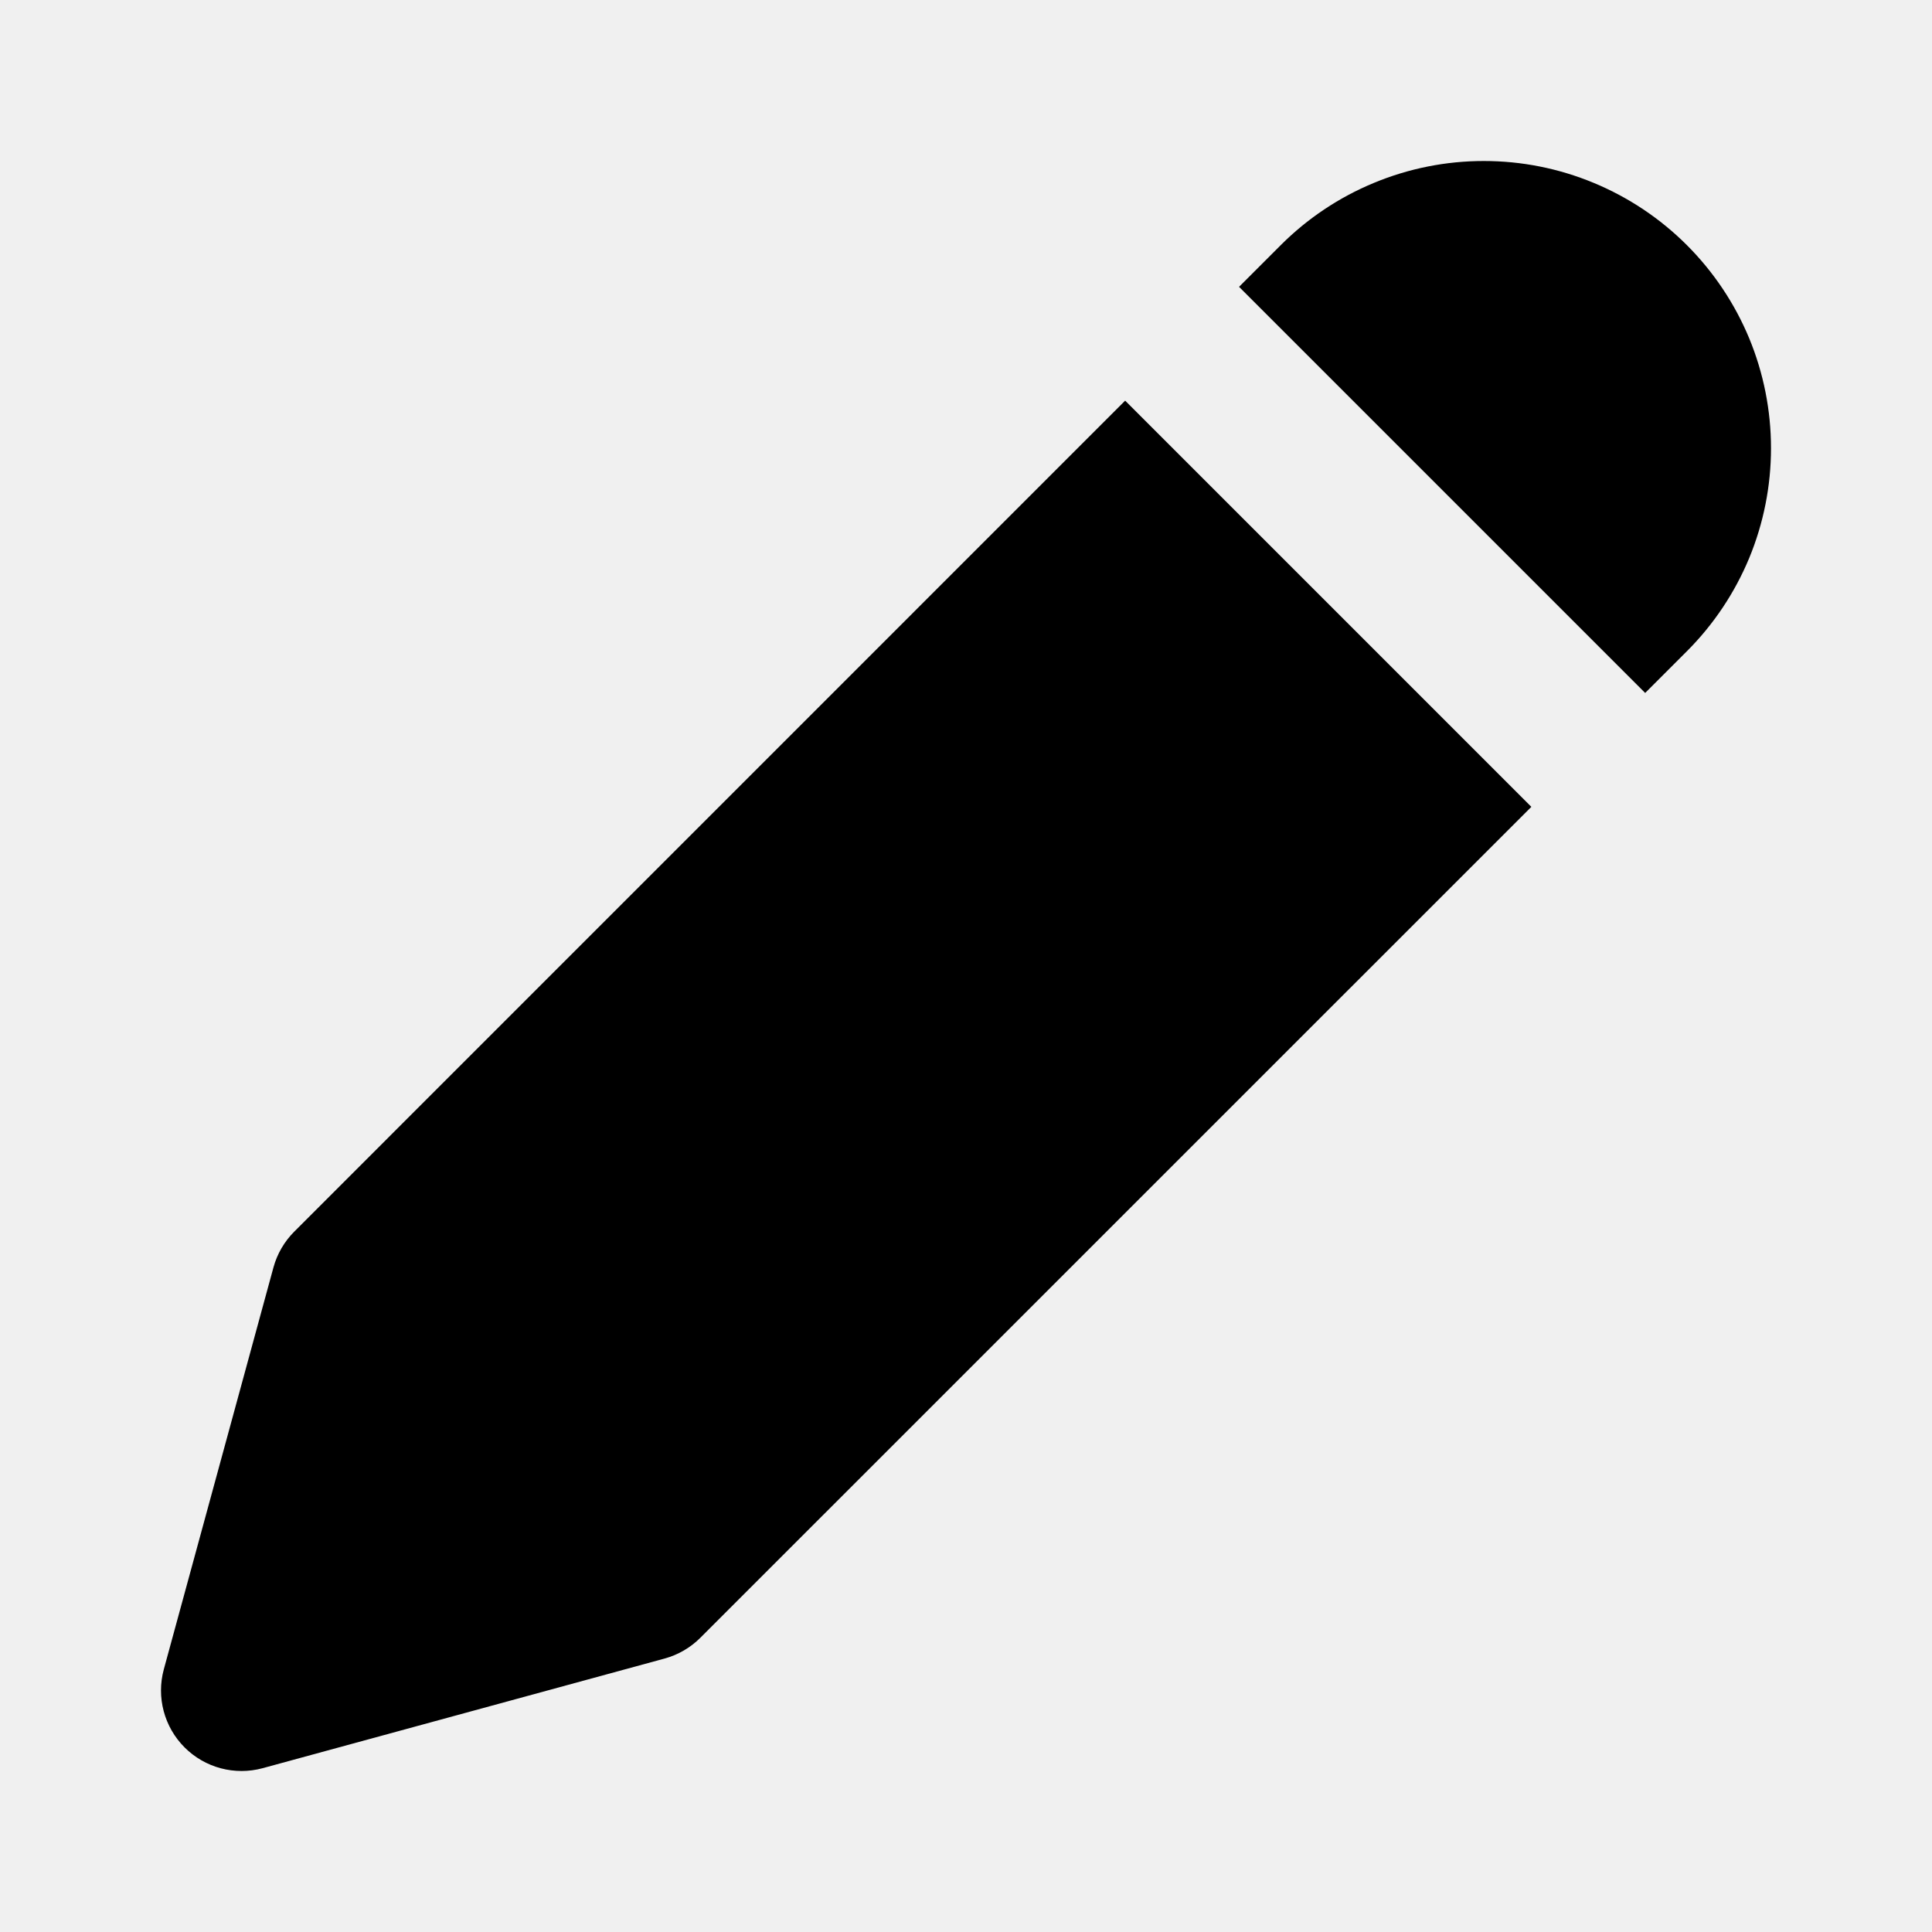
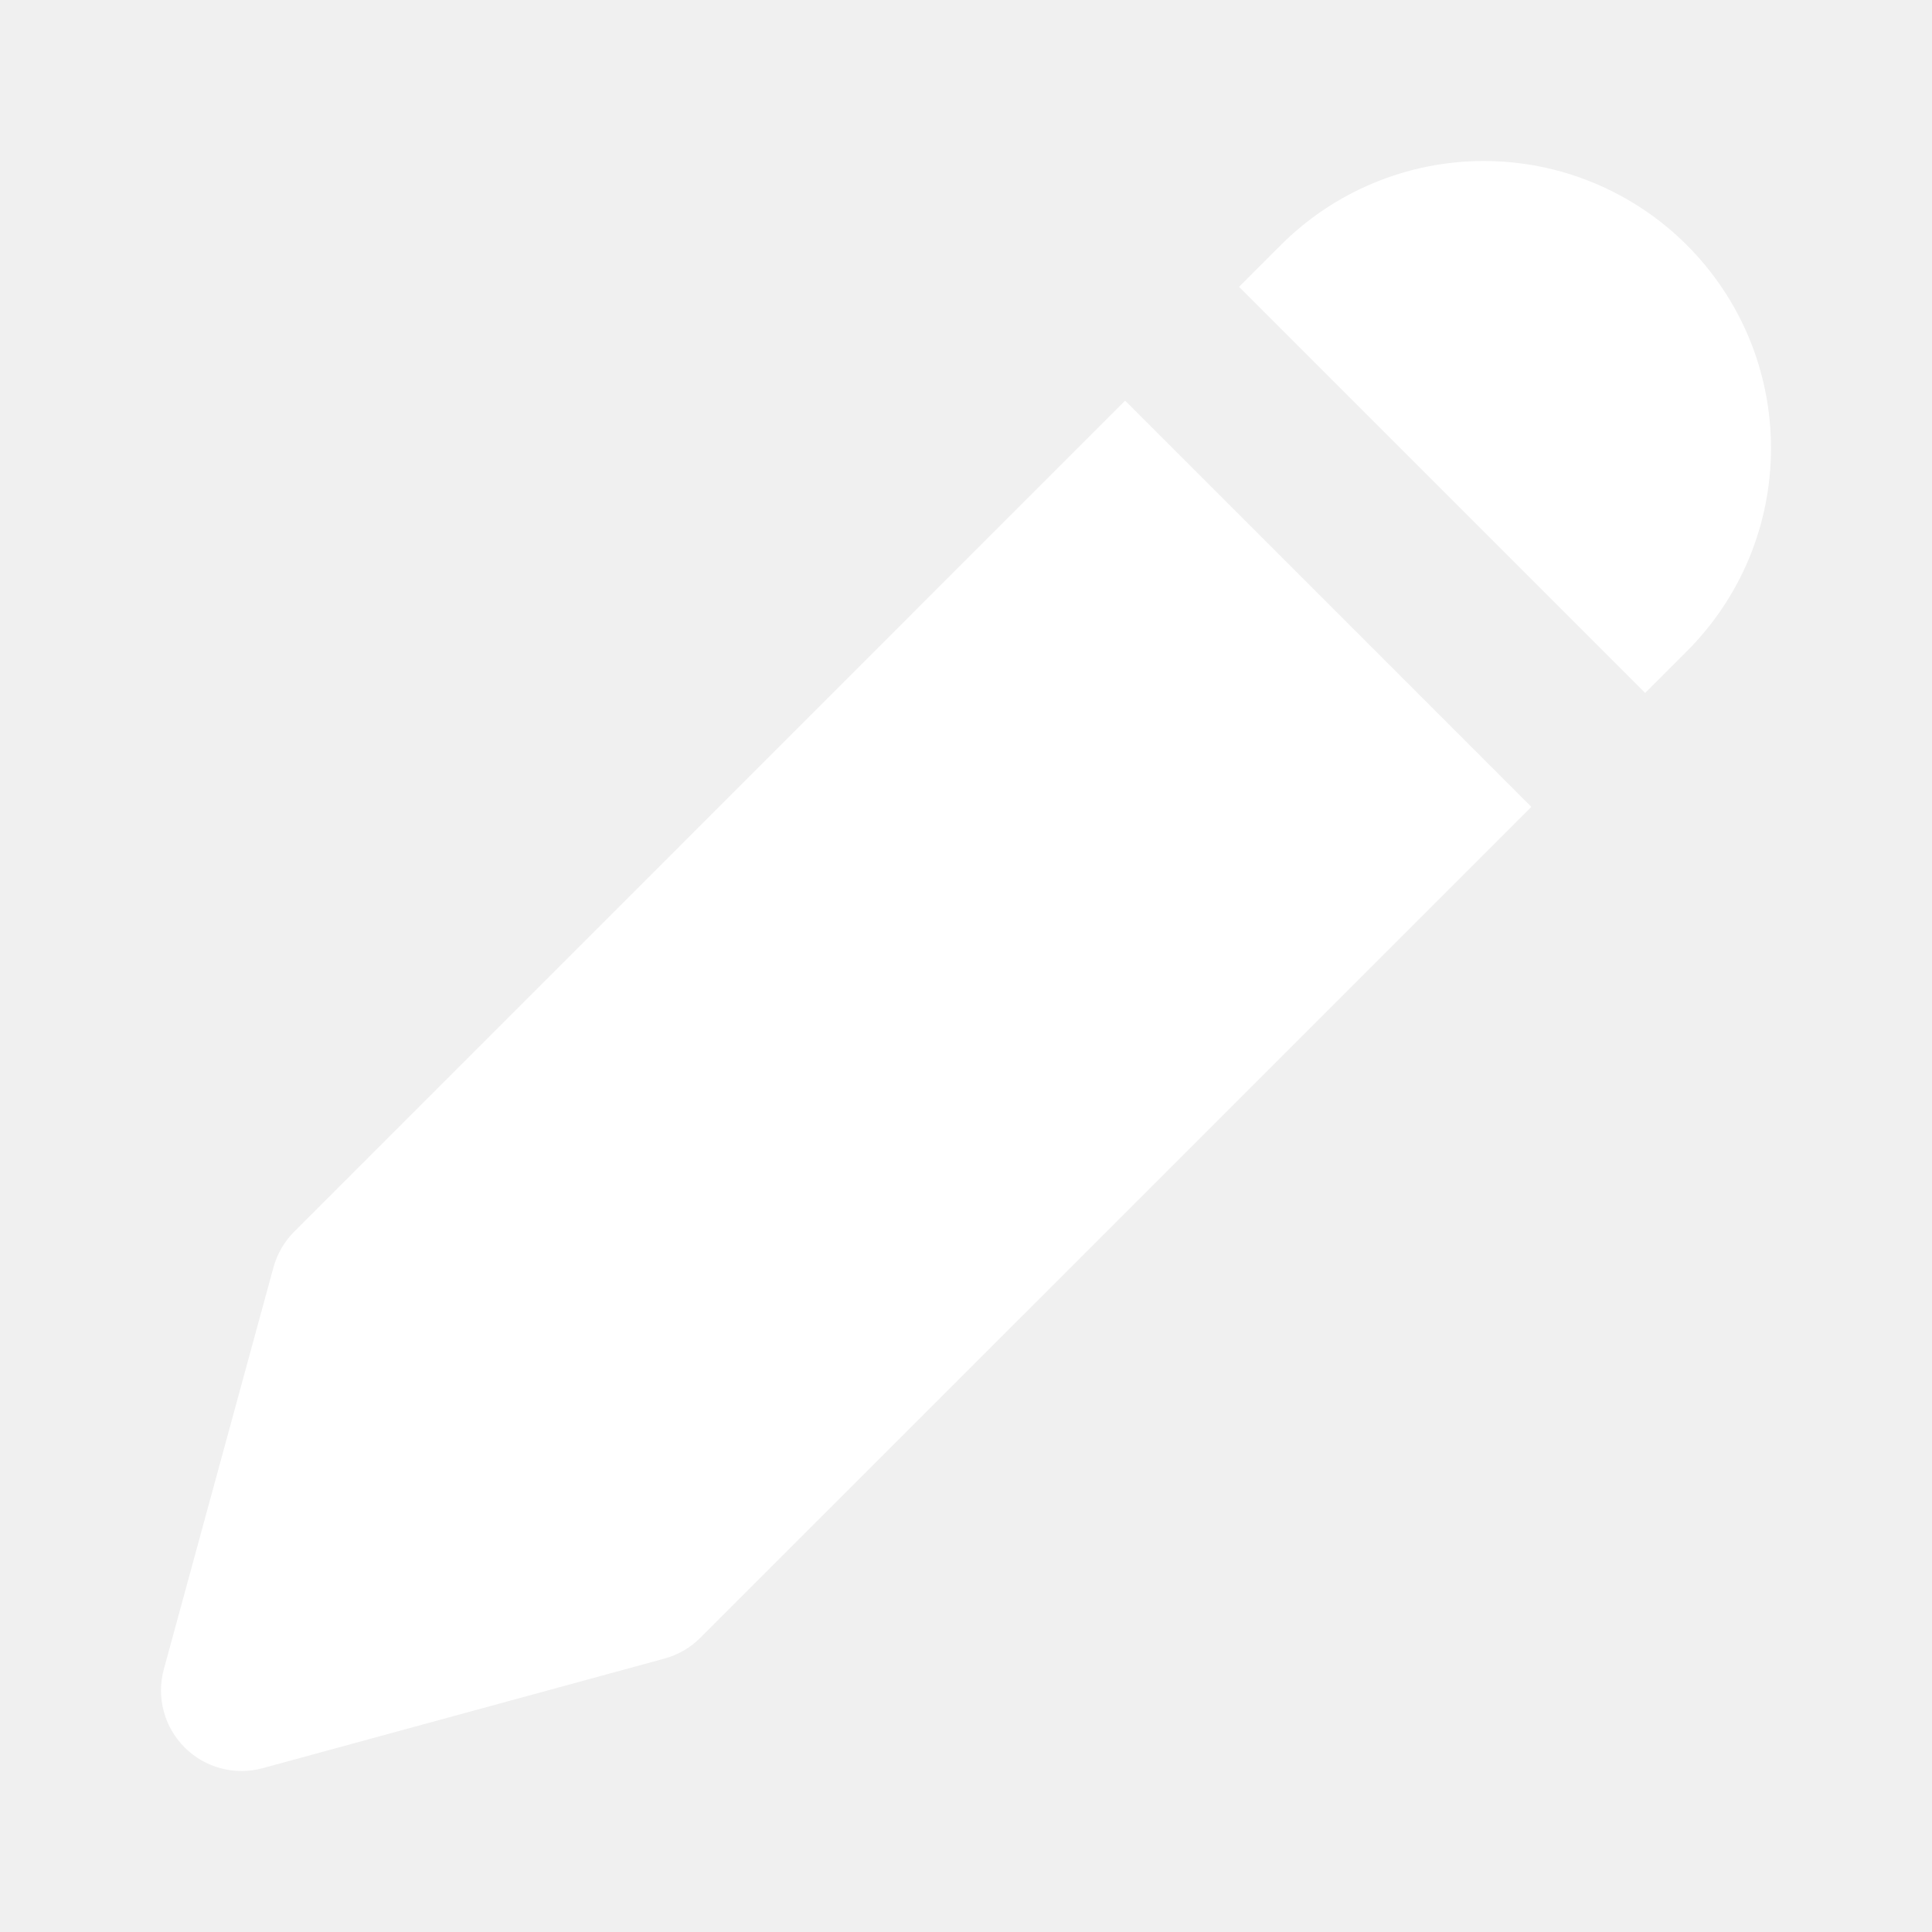
<svg xmlns="http://www.w3.org/2000/svg" width="800px" height="800px" viewBox="0 0 24 24" fill="none">
-   <path d="M17.067 2.272C17.5 2.092 17.964 2 18.432 2C18.901 2 19.365 2.092 19.798 2.272C20.23 2.451 20.624 2.714 20.955 3.045C21.286 3.376 21.549 3.769 21.729 4.202C21.908 4.635 22 5.099 22 5.568C22 6.036 21.908 6.5 21.729 6.933C21.549 7.366 21.286 7.759 20.955 8.09L20.437 8.608L15.392 3.563L15.91 3.045C16.241 2.714 16.634 2.451 17.067 2.272Z" fill="#000000" />
-   <path d="M13.977 4.977L3.655 15.3C3.532 15.423 3.443 15.576 3.397 15.744L2.035 20.737C1.941 21.083 2.039 21.453 2.293 21.707C2.547 21.961 2.917 22.059 3.263 21.965L8.256 20.603C8.424 20.557 8.577 20.468 8.7 20.345L19.023 10.023L13.977 4.977Z" fill="#000000" />
+   <path d="M17.067 2.272C17.5 2.092 17.964 2 18.432 2C18.901 2 19.365 2.092 19.798 2.272C20.23 2.451 20.624 2.714 20.955 3.045C21.286 3.376 21.549 3.769 21.729 4.202C21.908 4.635 22 5.099 22 5.568C22 6.036 21.908 6.5 21.729 6.933C21.549 7.366 21.286 7.759 20.955 8.09L20.437 8.608L15.392 3.563L15.91 3.045C16.241 2.714 16.634 2.451 17.067 2.272Z" fill="#ffffff" />
+   <path d="M13.977 4.977L3.655 15.3C3.532 15.423 3.443 15.576 3.397 15.744L2.035 20.737C1.941 21.083 2.039 21.453 2.293 21.707C2.547 21.961 2.917 22.059 3.263 21.965L8.256 20.603C8.424 20.557 8.577 20.468 8.7 20.345L19.023 10.023L13.977 4.977Z" fill="#ffffff" />
</svg>
